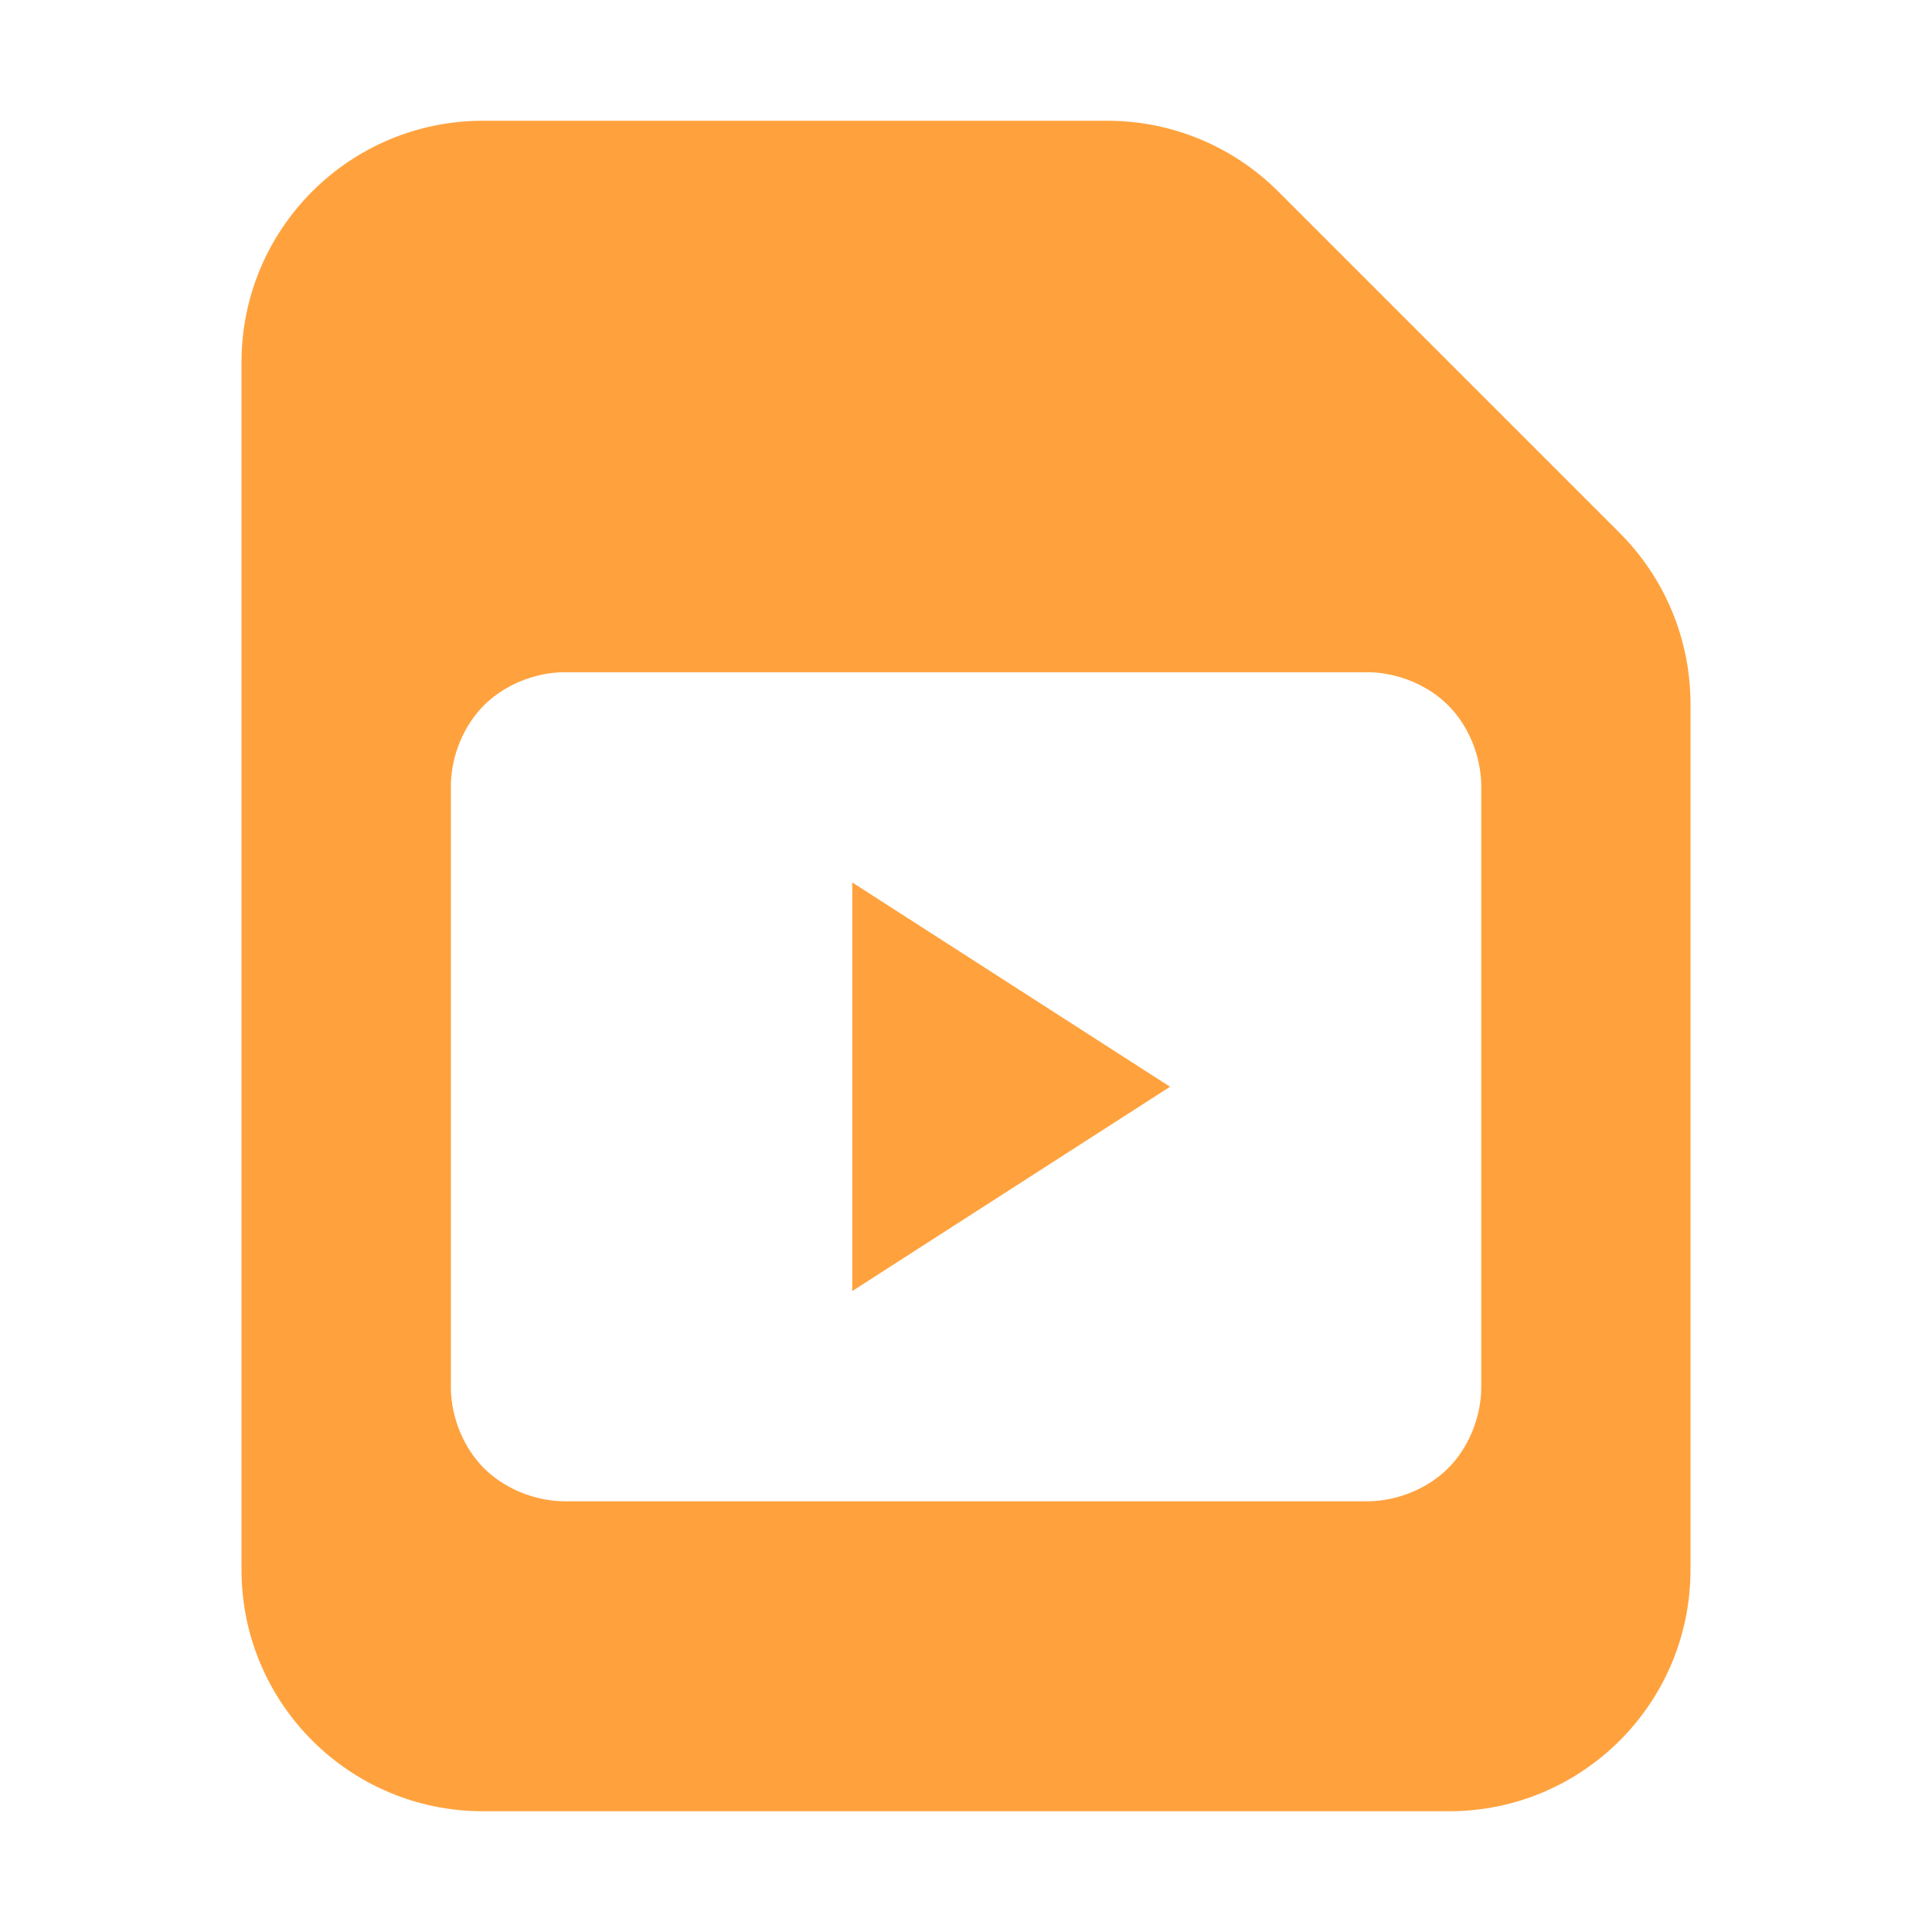
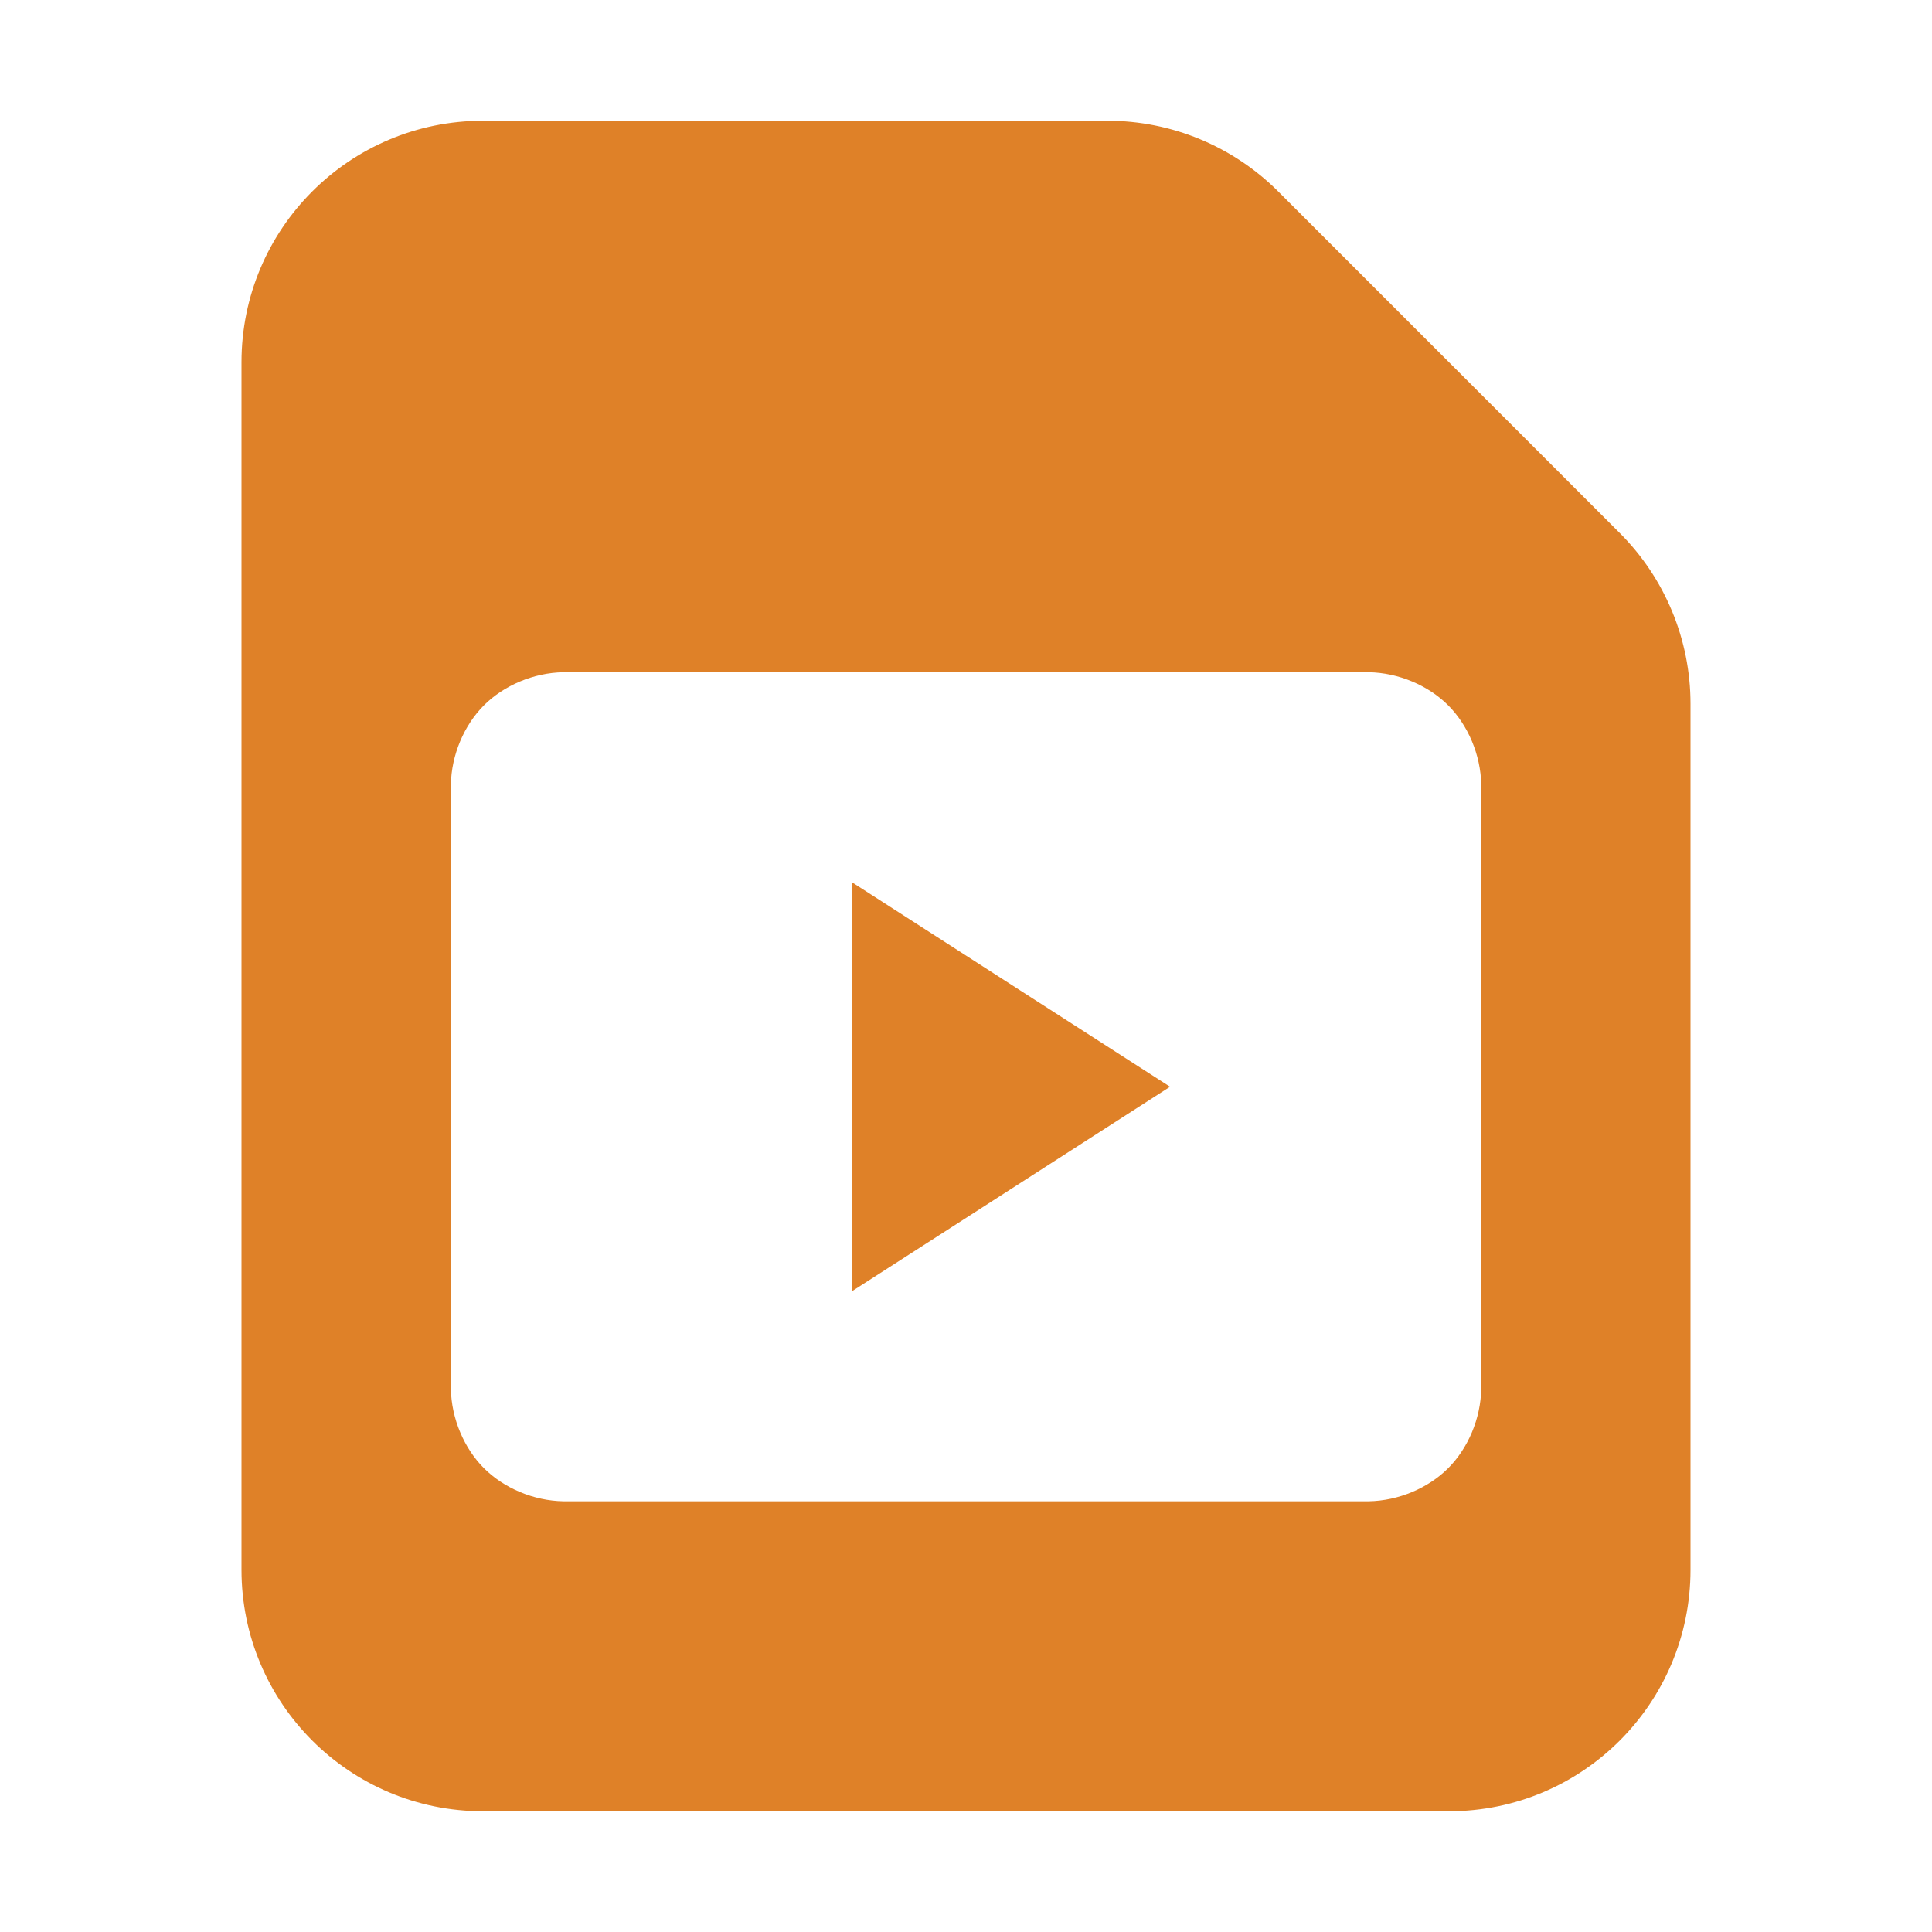
<svg xmlns="http://www.w3.org/2000/svg" version="1.1" width="16" height="16" viewBox="0,0,16,16">
  <defs>
    <clipPath id="clip-1">
      <path d="M0,16v-16h16v16zM11.993,5.841c-0.164,-0.164 -0.41,-0.27 -0.659,-0.274h-6.667c-0.25,0.004 -0.496,0.111 -0.659,0.274c-0.164,0.164 -0.27,0.41 -0.274,0.659v5c0.004,0.25 0.111,0.496 0.274,0.659c0.164,0.164 0.41,0.27 0.659,0.274h6.667c0.25,-0.004 0.496,-0.111 0.659,-0.274c0.164,-0.164 0.27,-0.41 0.274,-0.659v-5c-0.004,-0.25 -0.111,-0.496 -0.274,-0.659zM7.058,10.692l0,-3.384l2.632,1.692z" id="mask" fill="none" />
    </clipPath>
  </defs>
  <g fill="none" fill-rule="nonzero" stroke="none" stroke-width="1" stroke-linecap="butt" stroke-linejoin="miter" stroke-miterlimit="10" stroke-dasharray="" stroke-dashoffset="0" font-family="none" font-weight="none" font-size="none" text-anchor="none" style="mix-blend-mode: normal">
    <path d="M0,16v-16h16v16z" fill="none" />
    <path d="" fill="none" />
    <g clip-path="url(#clip-1)">
-       <g fill="#ffa23e">
+       <g fill="#df8128">
        <path d="M2,3c0,-1.105 0.895,-2 2,-2h5.172c0.53,0 1.039,0.211 1.414,0.586l2.828,2.828c0.375,0.375 0.586,0.884 0.586,1.414v7.172c0,1.105 -0.895,2 -2,2h-8c-1.105,0 -2,-0.895 -2,-2z" />
      </g>
    </g>
  </g>
</svg>
